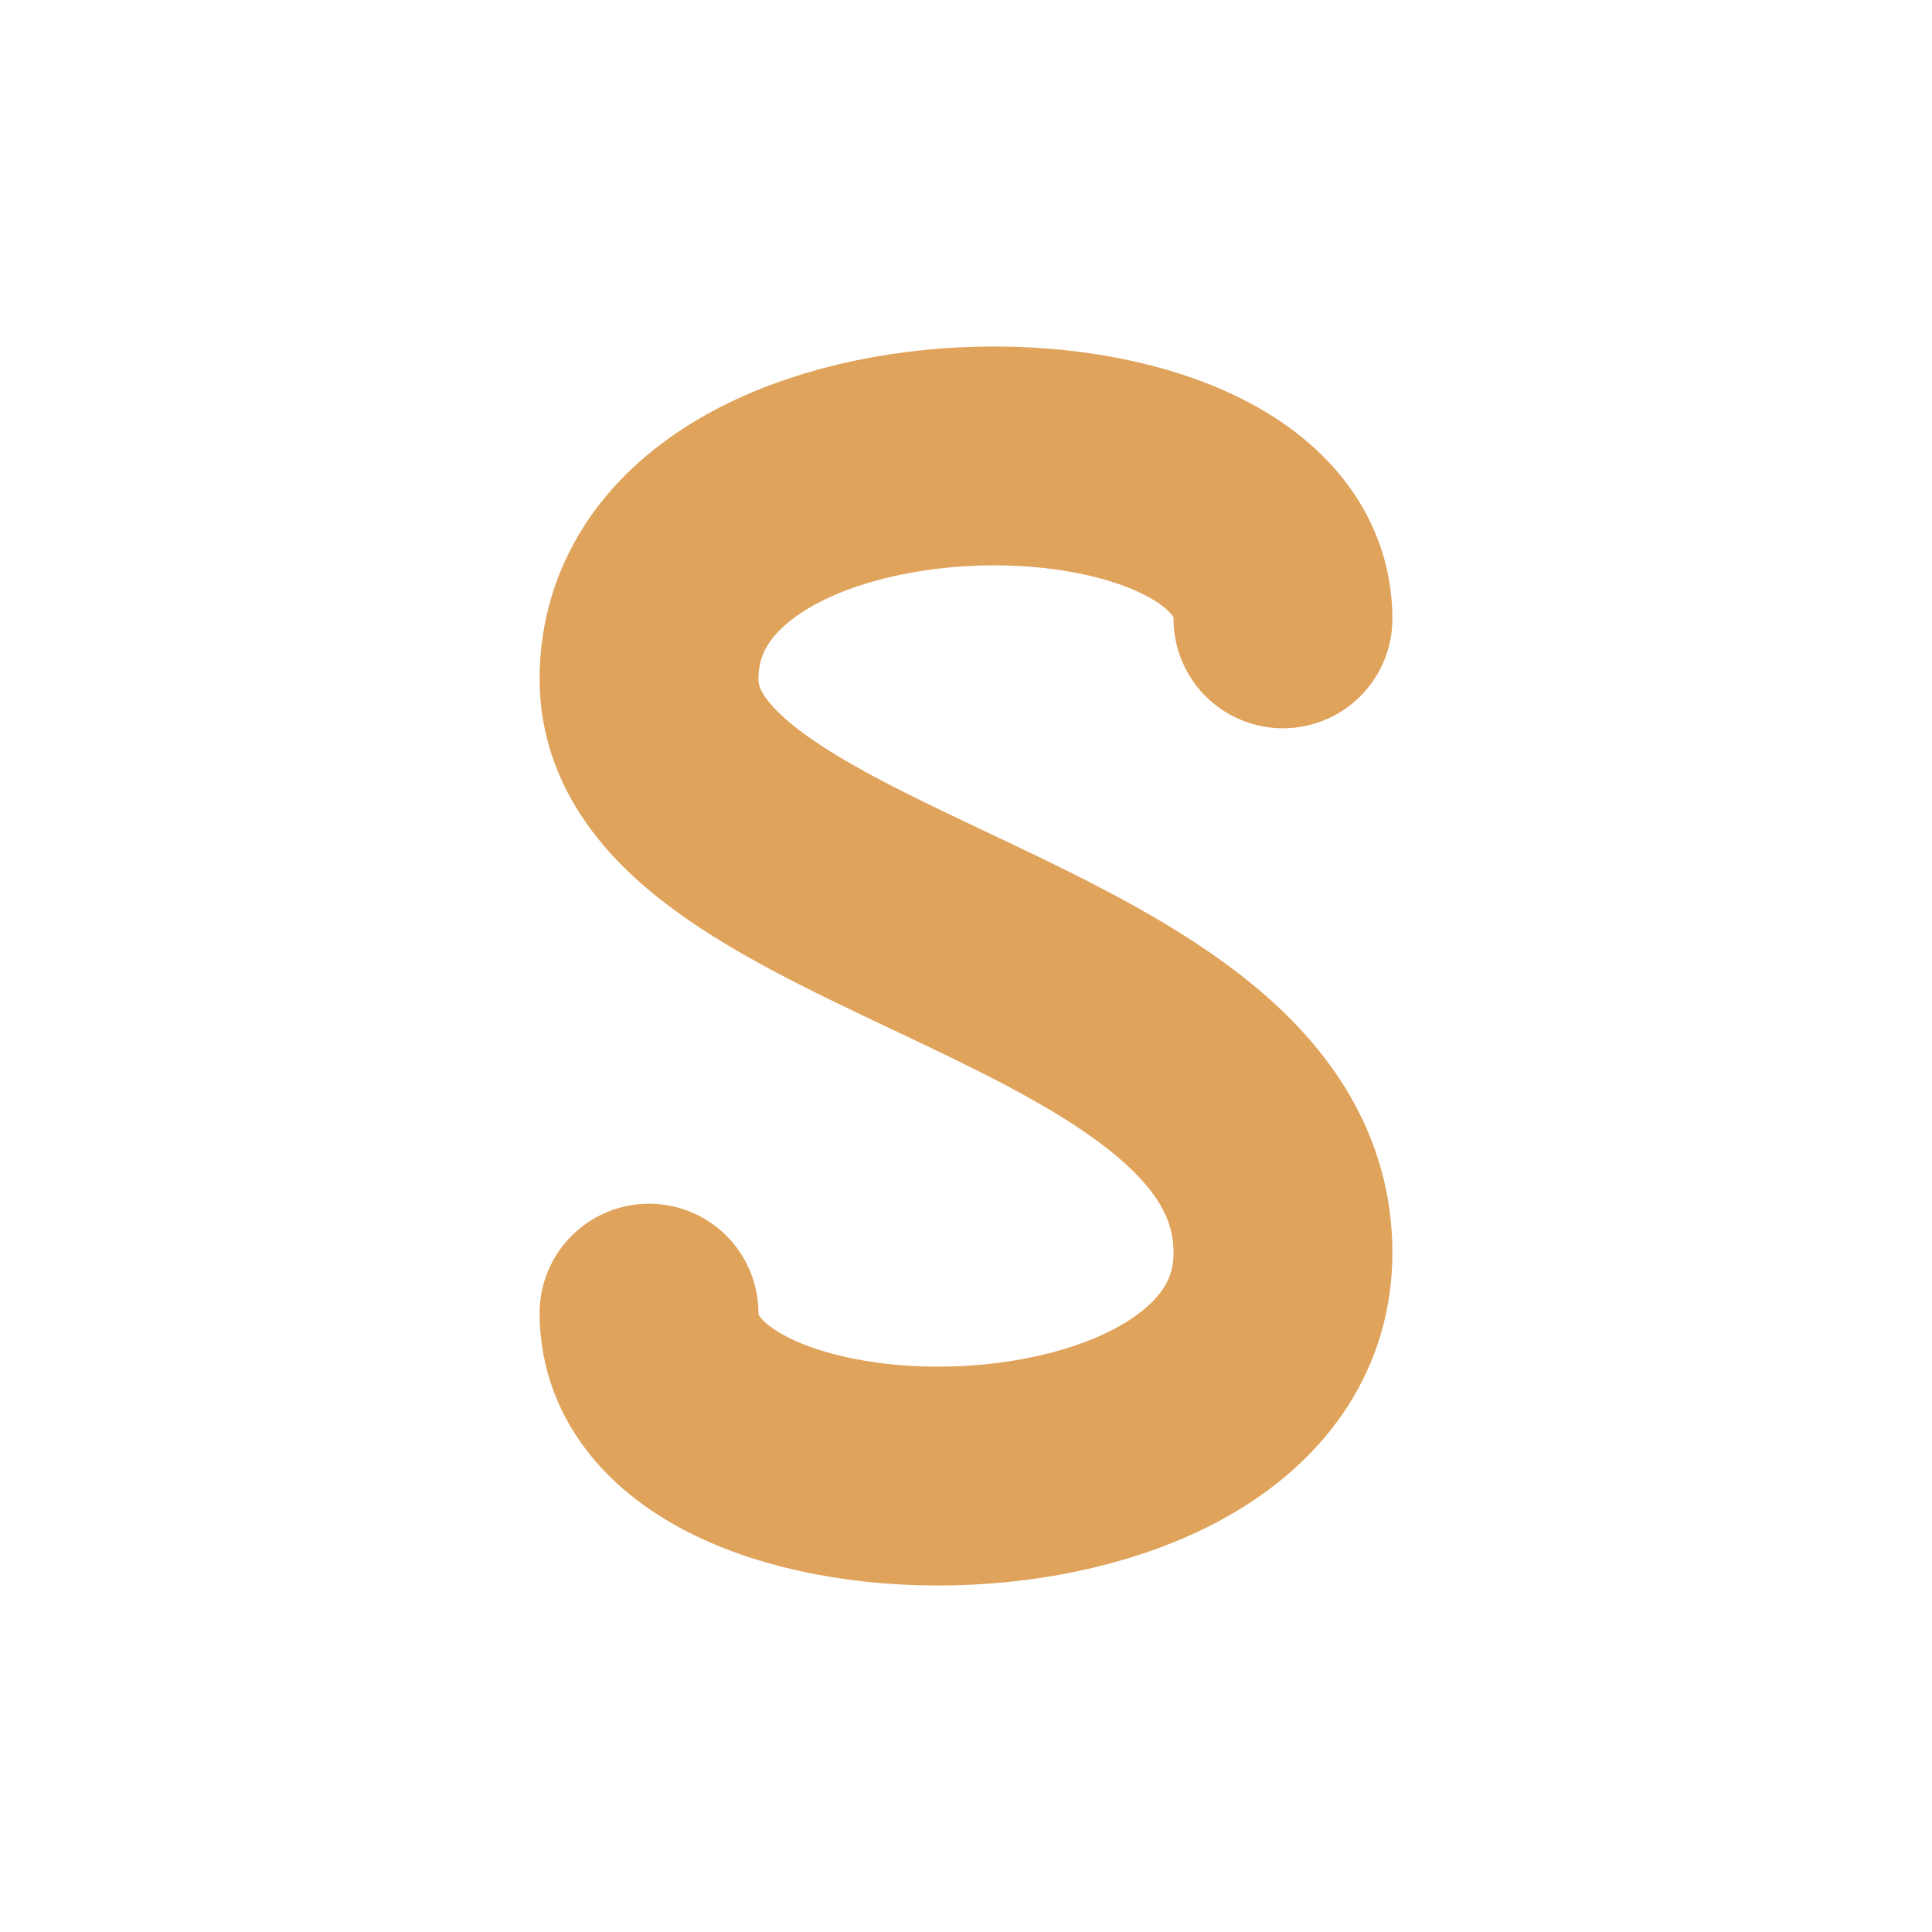
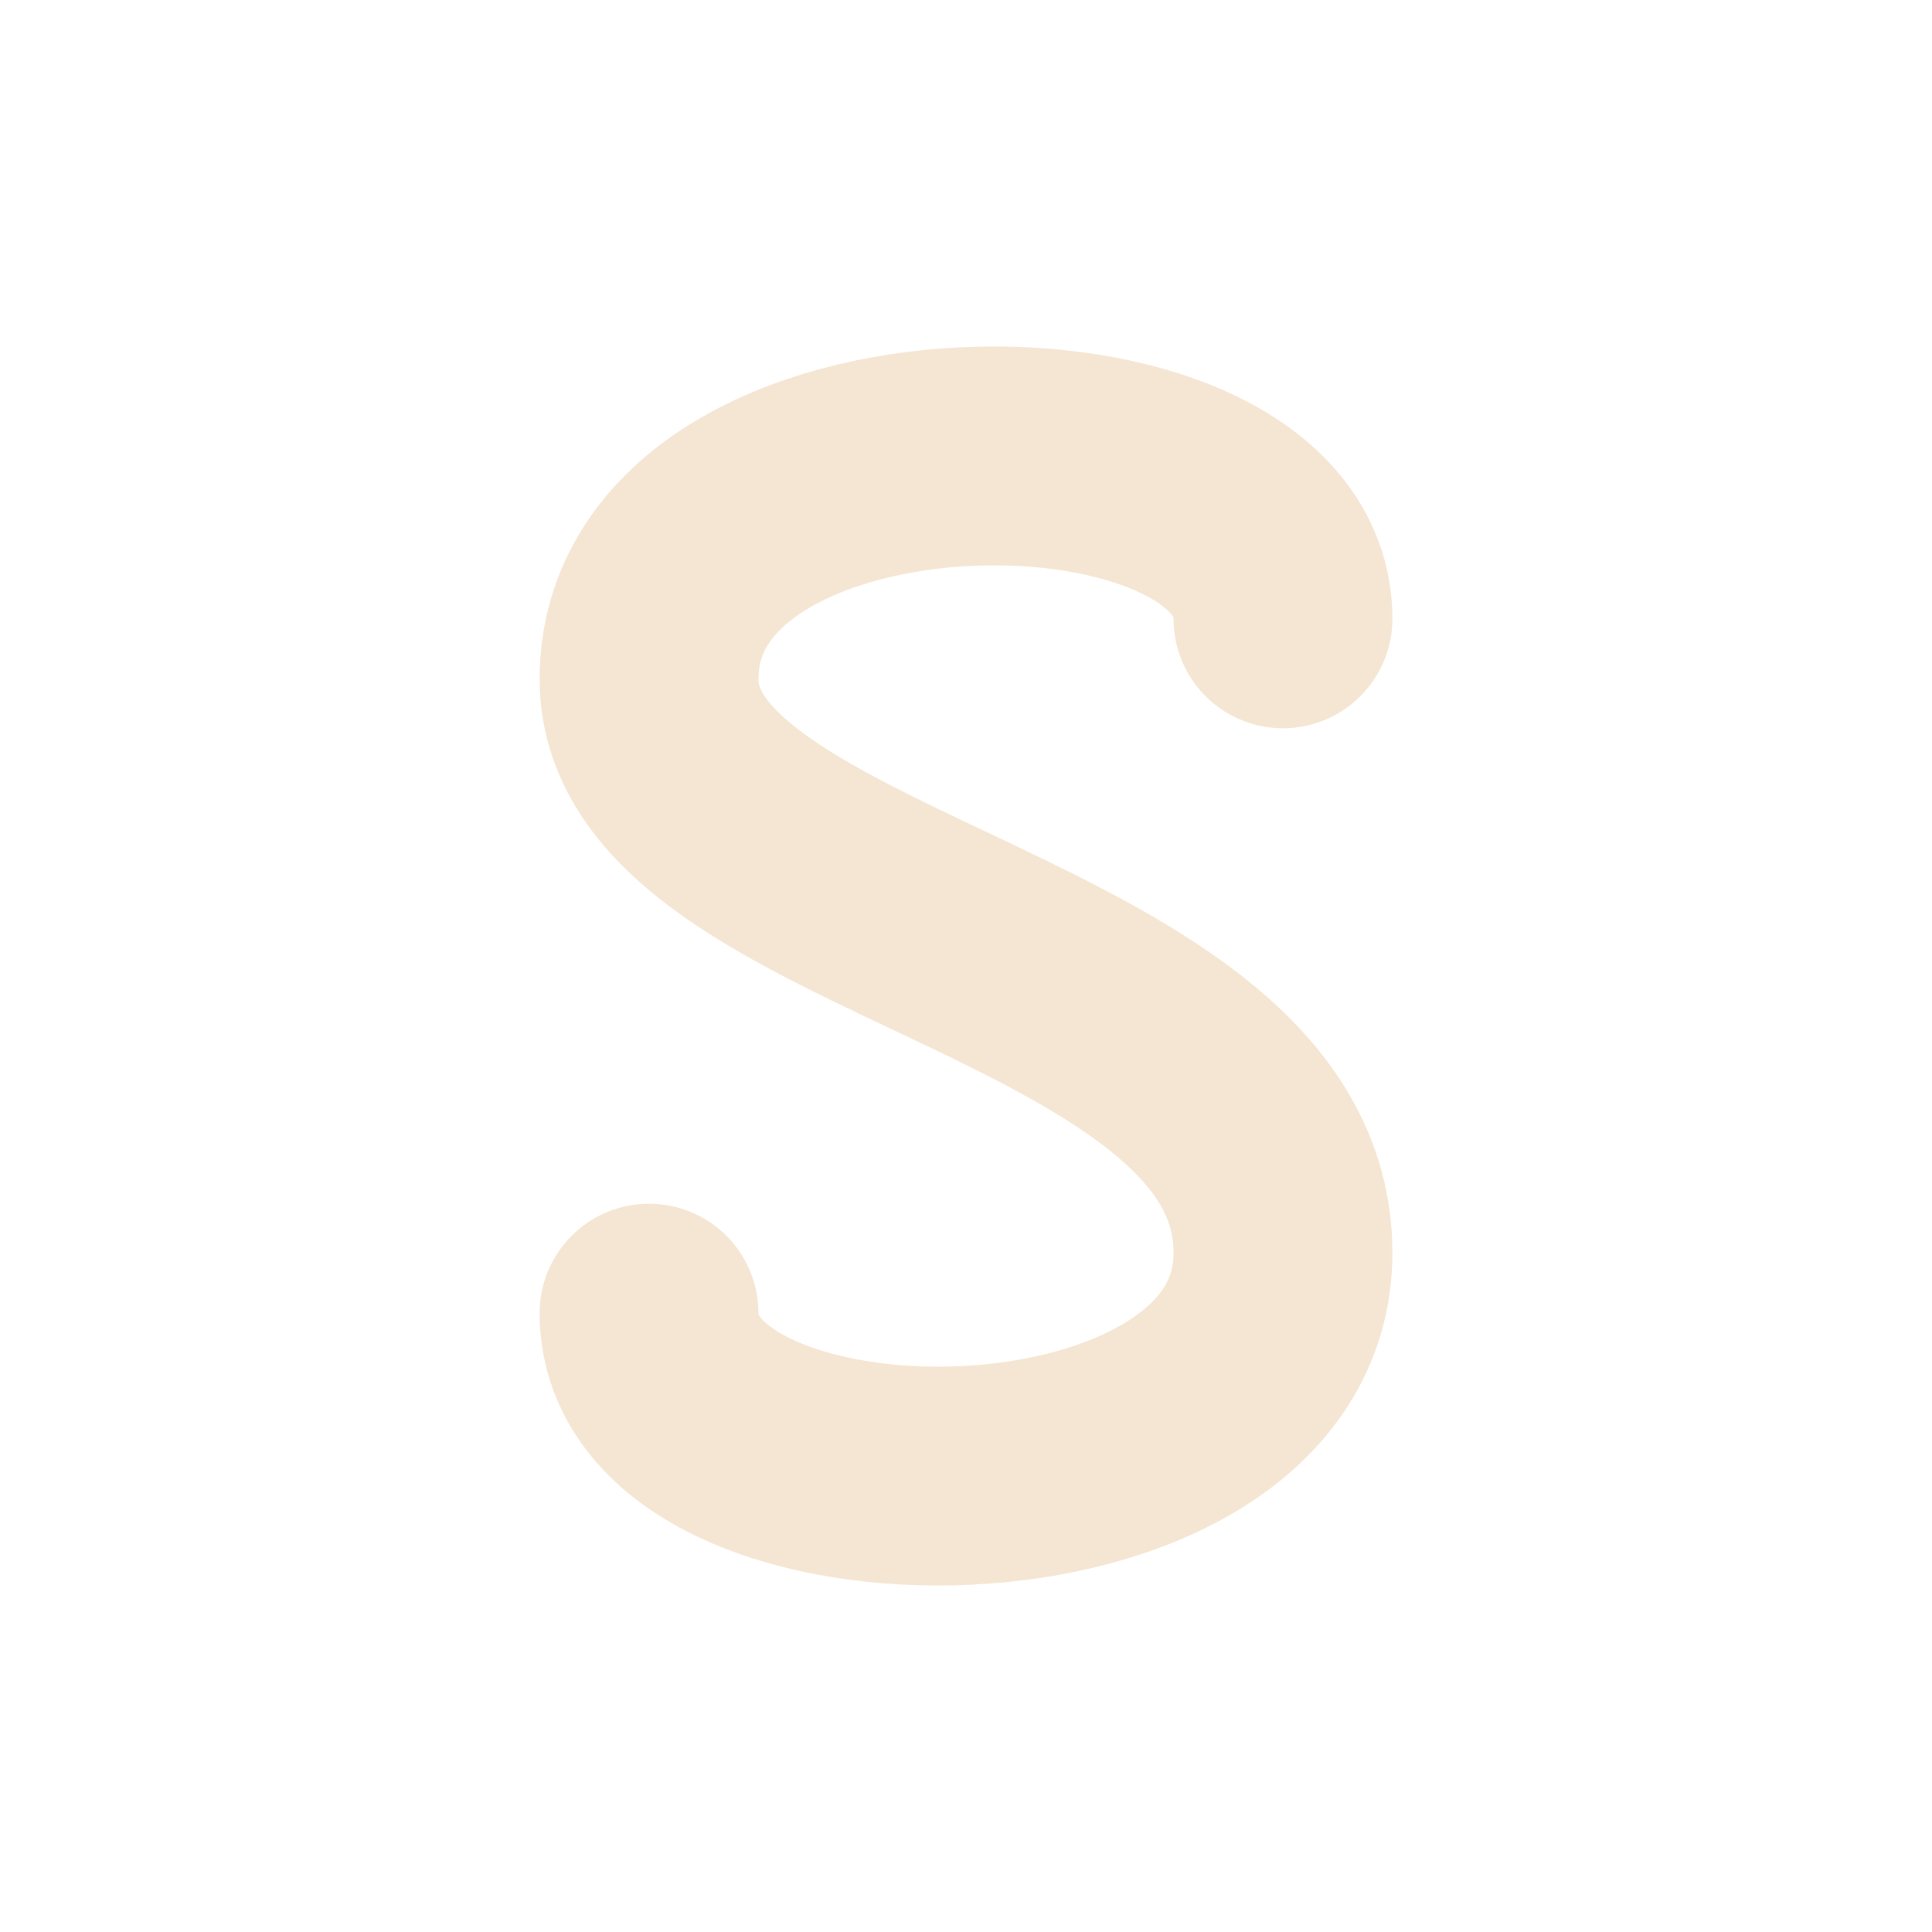
<svg xmlns="http://www.w3.org/2000/svg" width="512" height="512" viewBox="0 0 512 512" fill="none">
-   <path d="M340 164C340 104 172 104 172 180C172 244 340 252 340 332C340 408 172 408 172 348" stroke="#e0a35c" stroke-width="58" stroke-linecap="round" stroke-linejoin="round" />
+   <path d="M340 164C340 104 172 104 172 180C172 244 340 252 340 332C340 408 172 408 172 348" stroke="#f5e6d3" stroke-width="58" stroke-linecap="round" stroke-linejoin="round" />
</svg>
